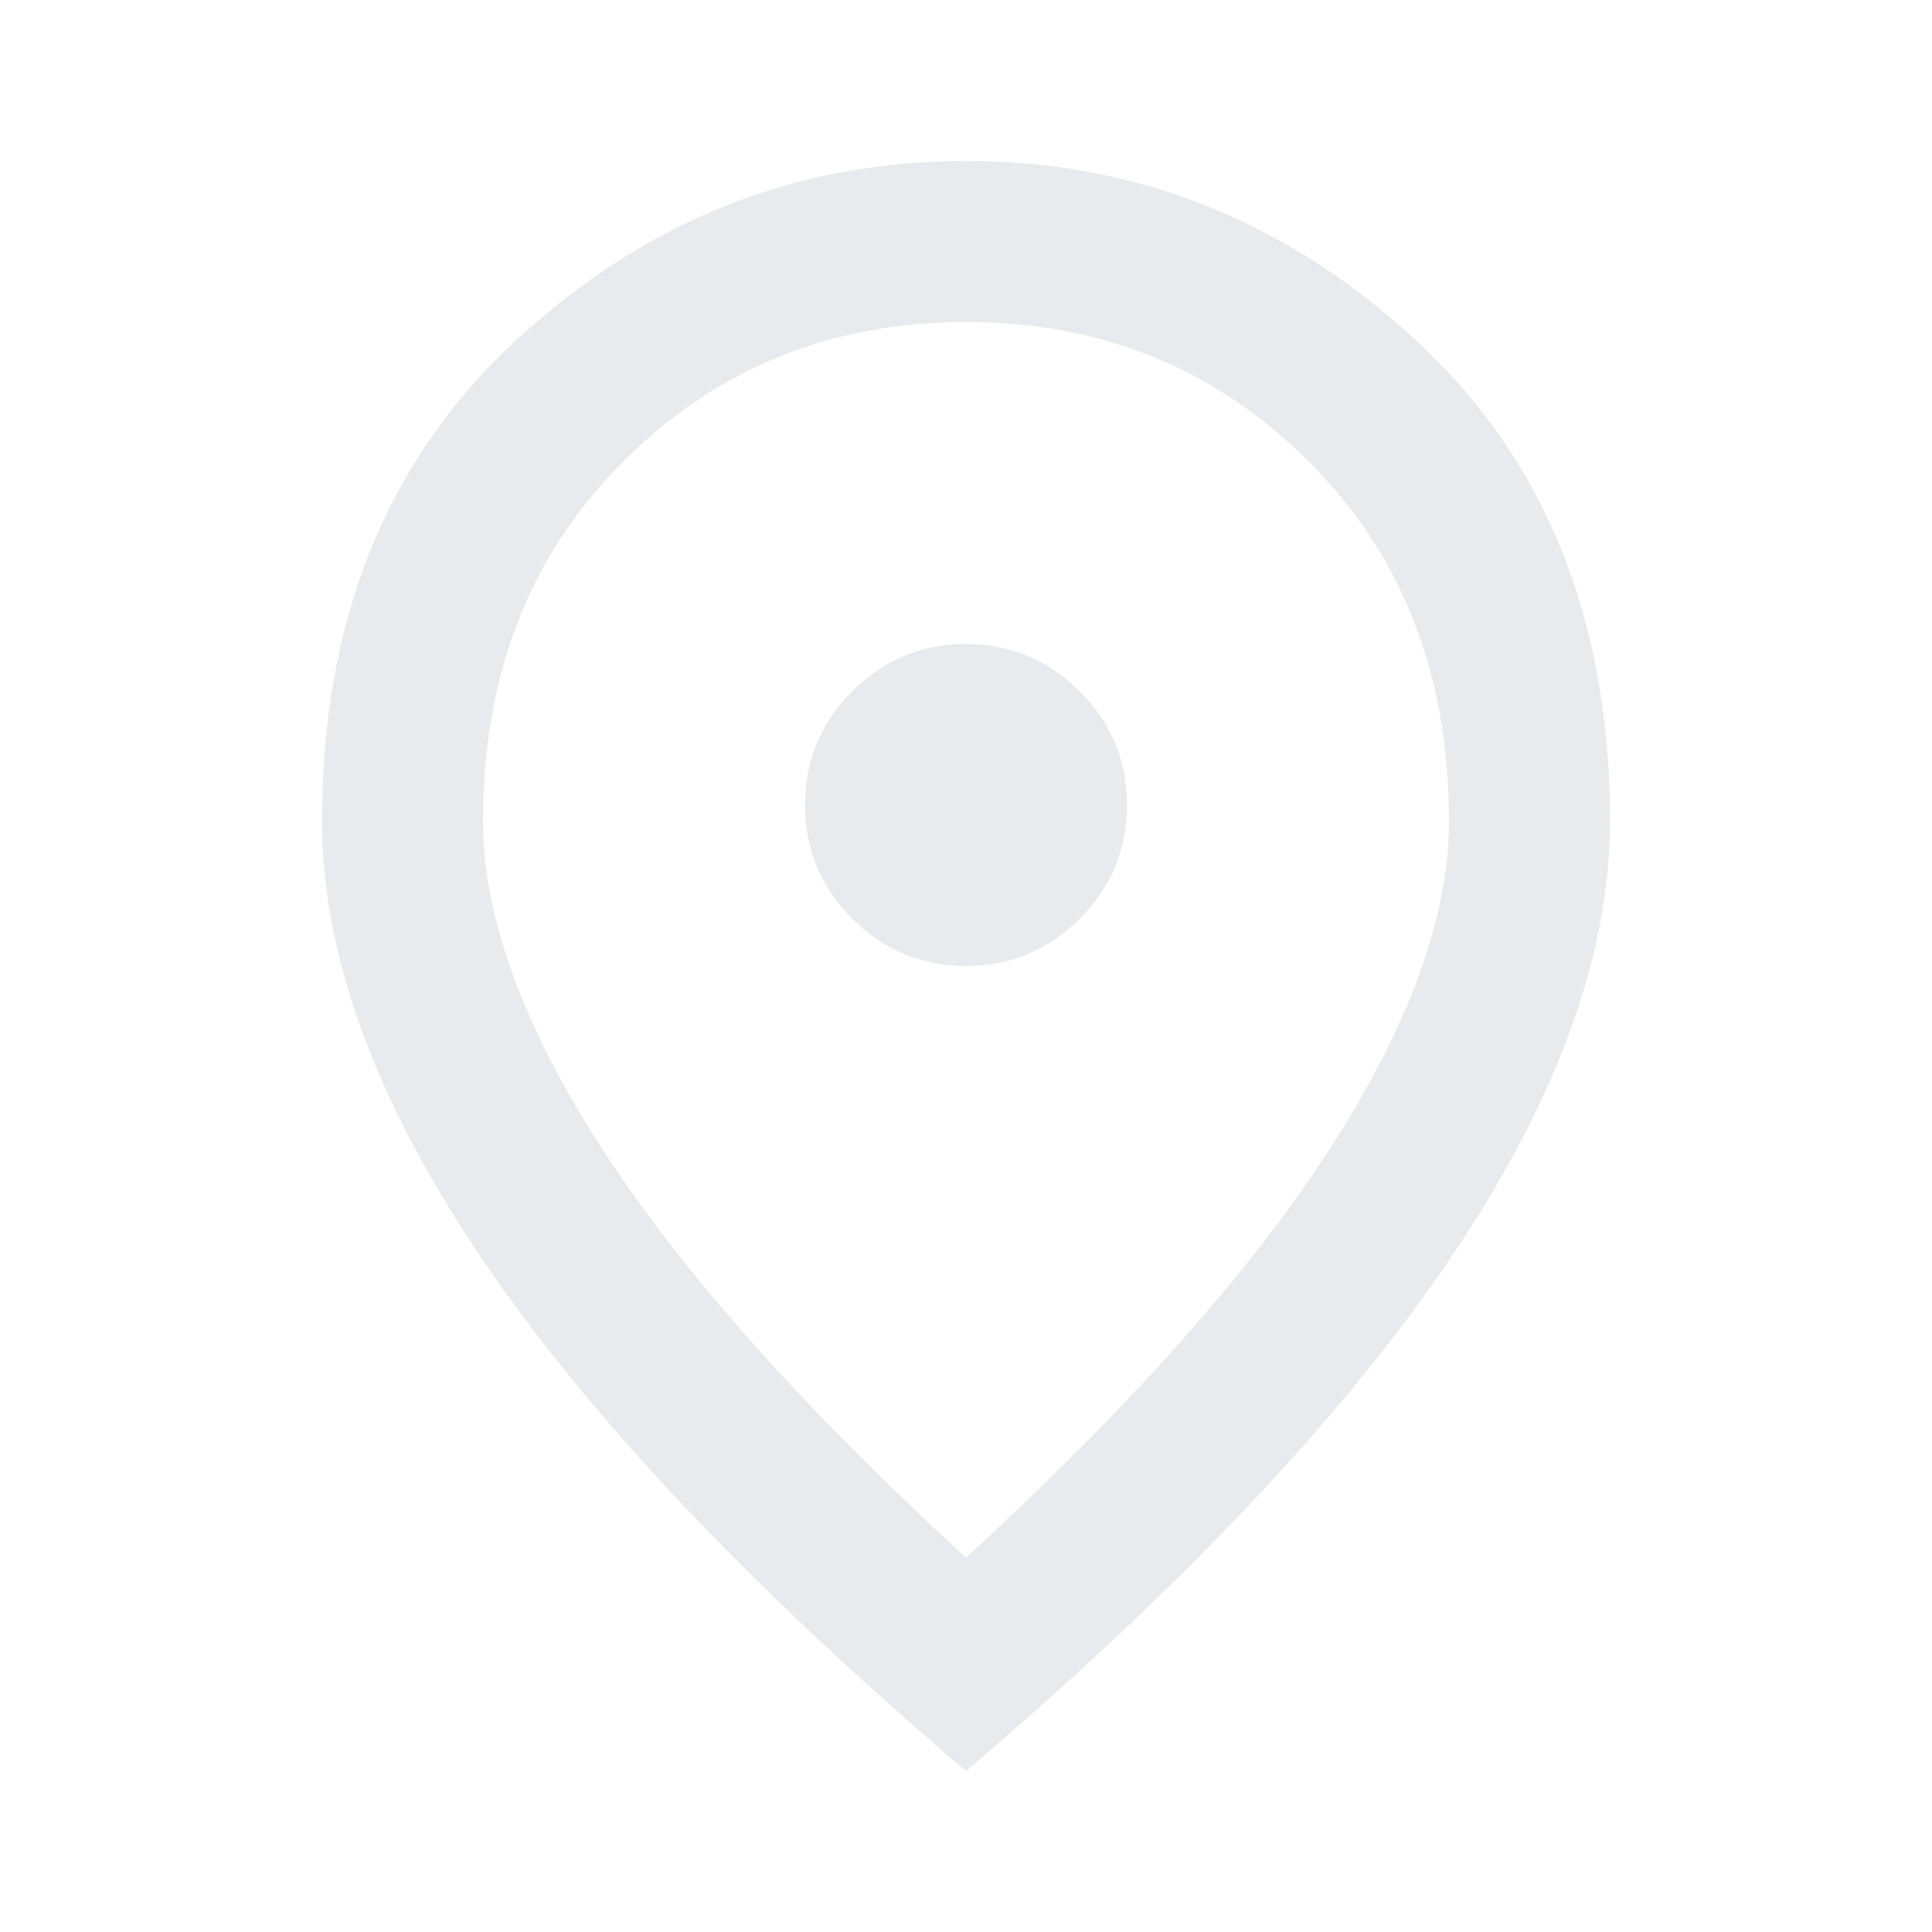
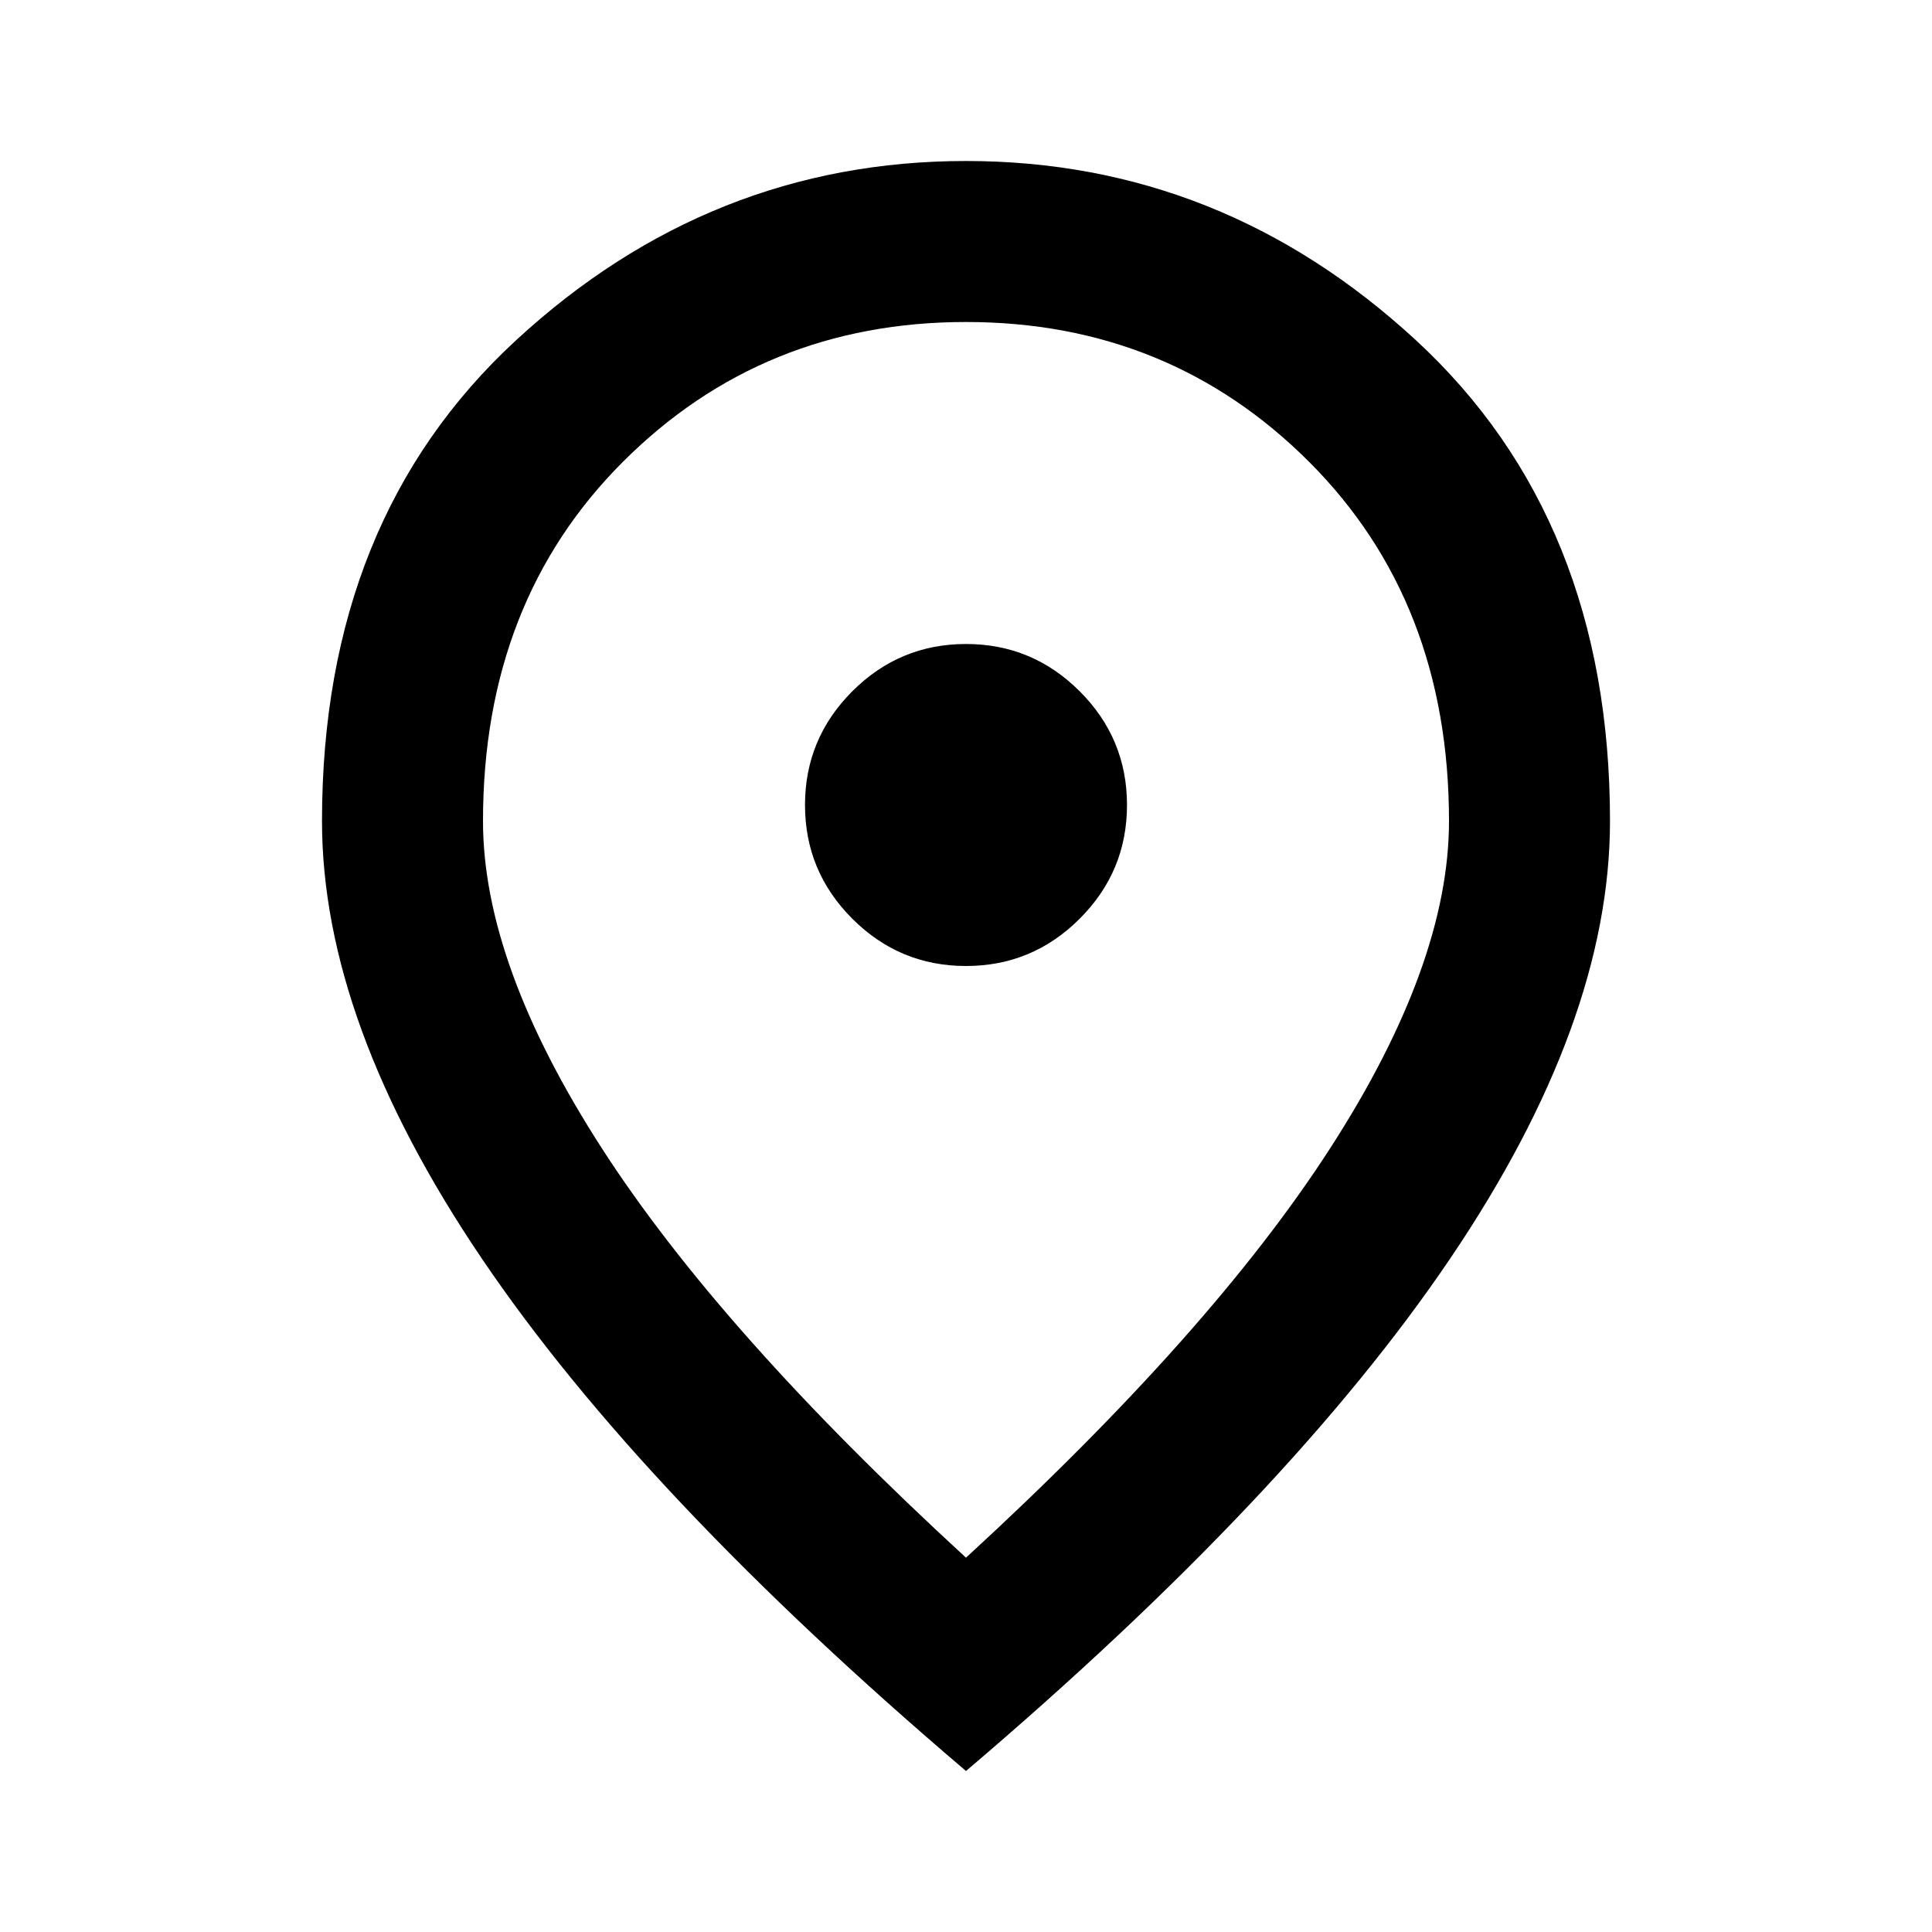
- <svg xmlns="http://www.w3.org/2000/svg" height="24px" viewBox="0 -960 960 960" width="24px" fill="#e8eaed">
+ <svg xmlns="http://www.w3.org/2000/svg" height="24px" viewBox="0 -960 960 960" width="24px" fill="#000000">
  <path d="M480-480q33 0 56.5-23.5T560-560q0-33-23.5-56.5T480-640q-33 0-56.5 23.5T400-560q0 33 23.5 56.5T480-480Zm0 294q122-112 181-203.5T720-552q0-109-69.5-178.5T480-800q-101 0-170.5 69.5T240-552q0 71 59 162.5T480-186Zm0 106Q319-217 239.5-334.5T160-552q0-150 96.5-239T480-880q127 0 223.5 89T800-552q0 100-79.5 217.5T480-80Zm0-480Z" />
</svg>
